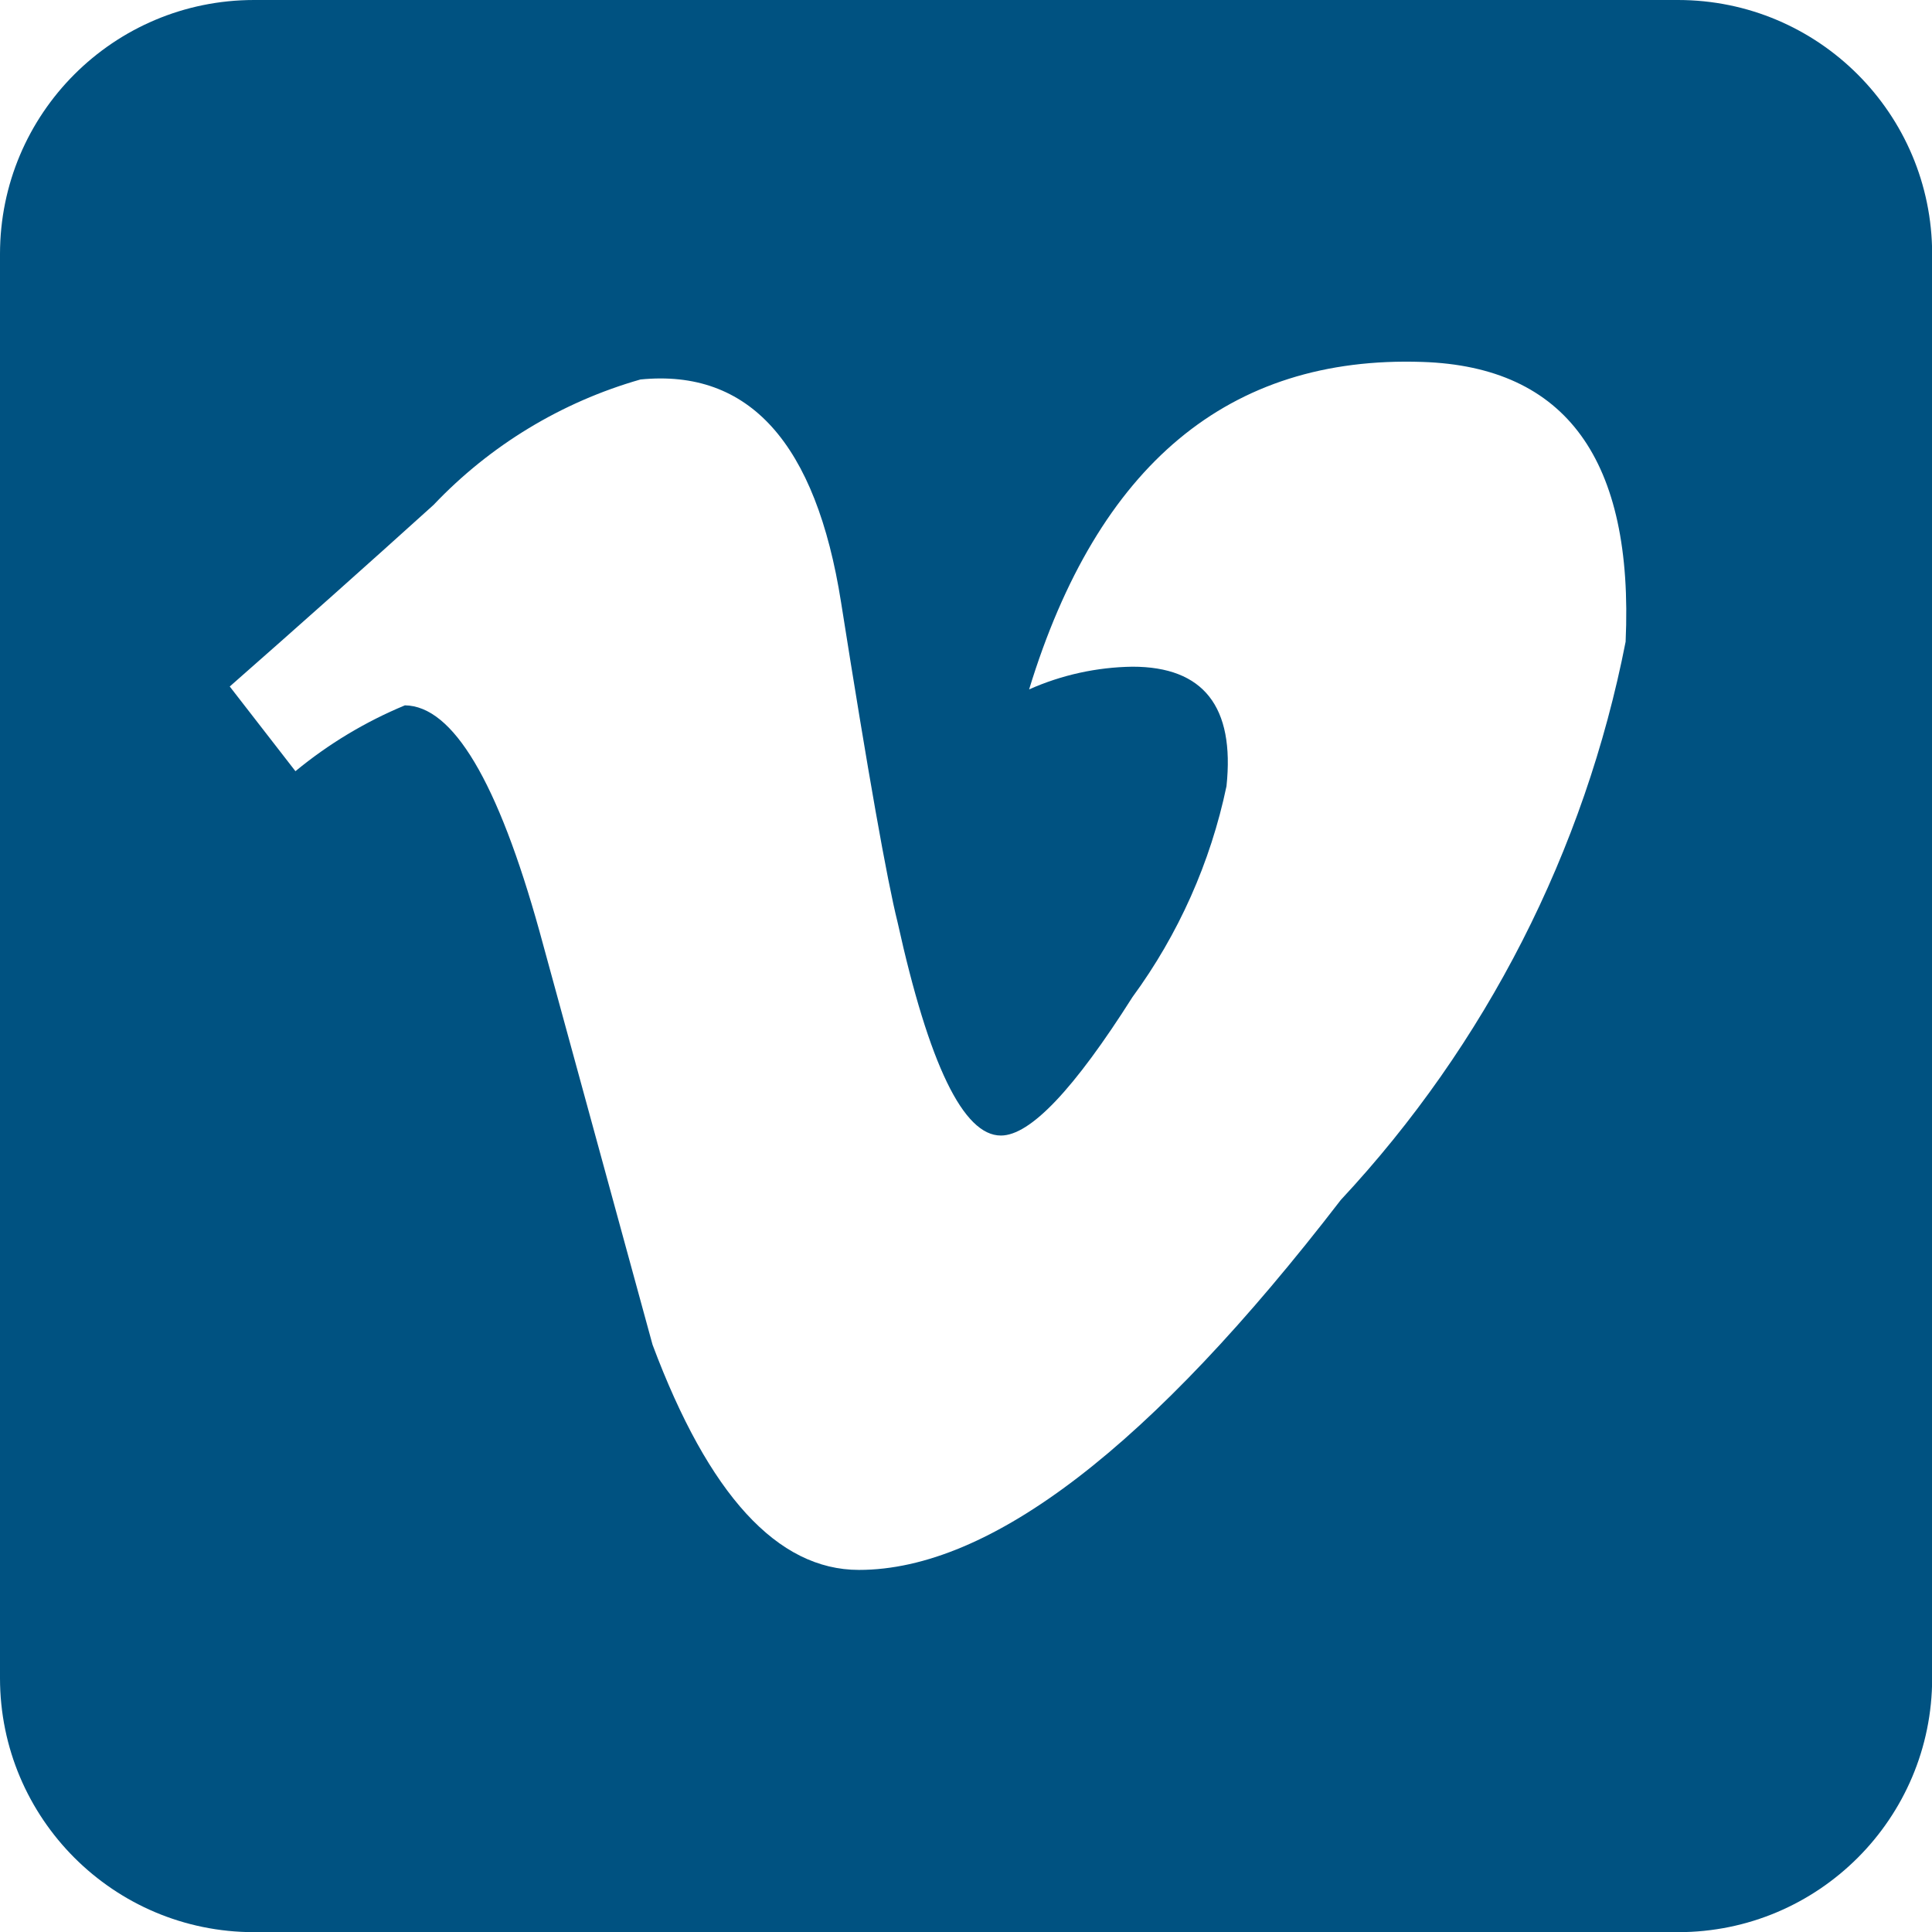
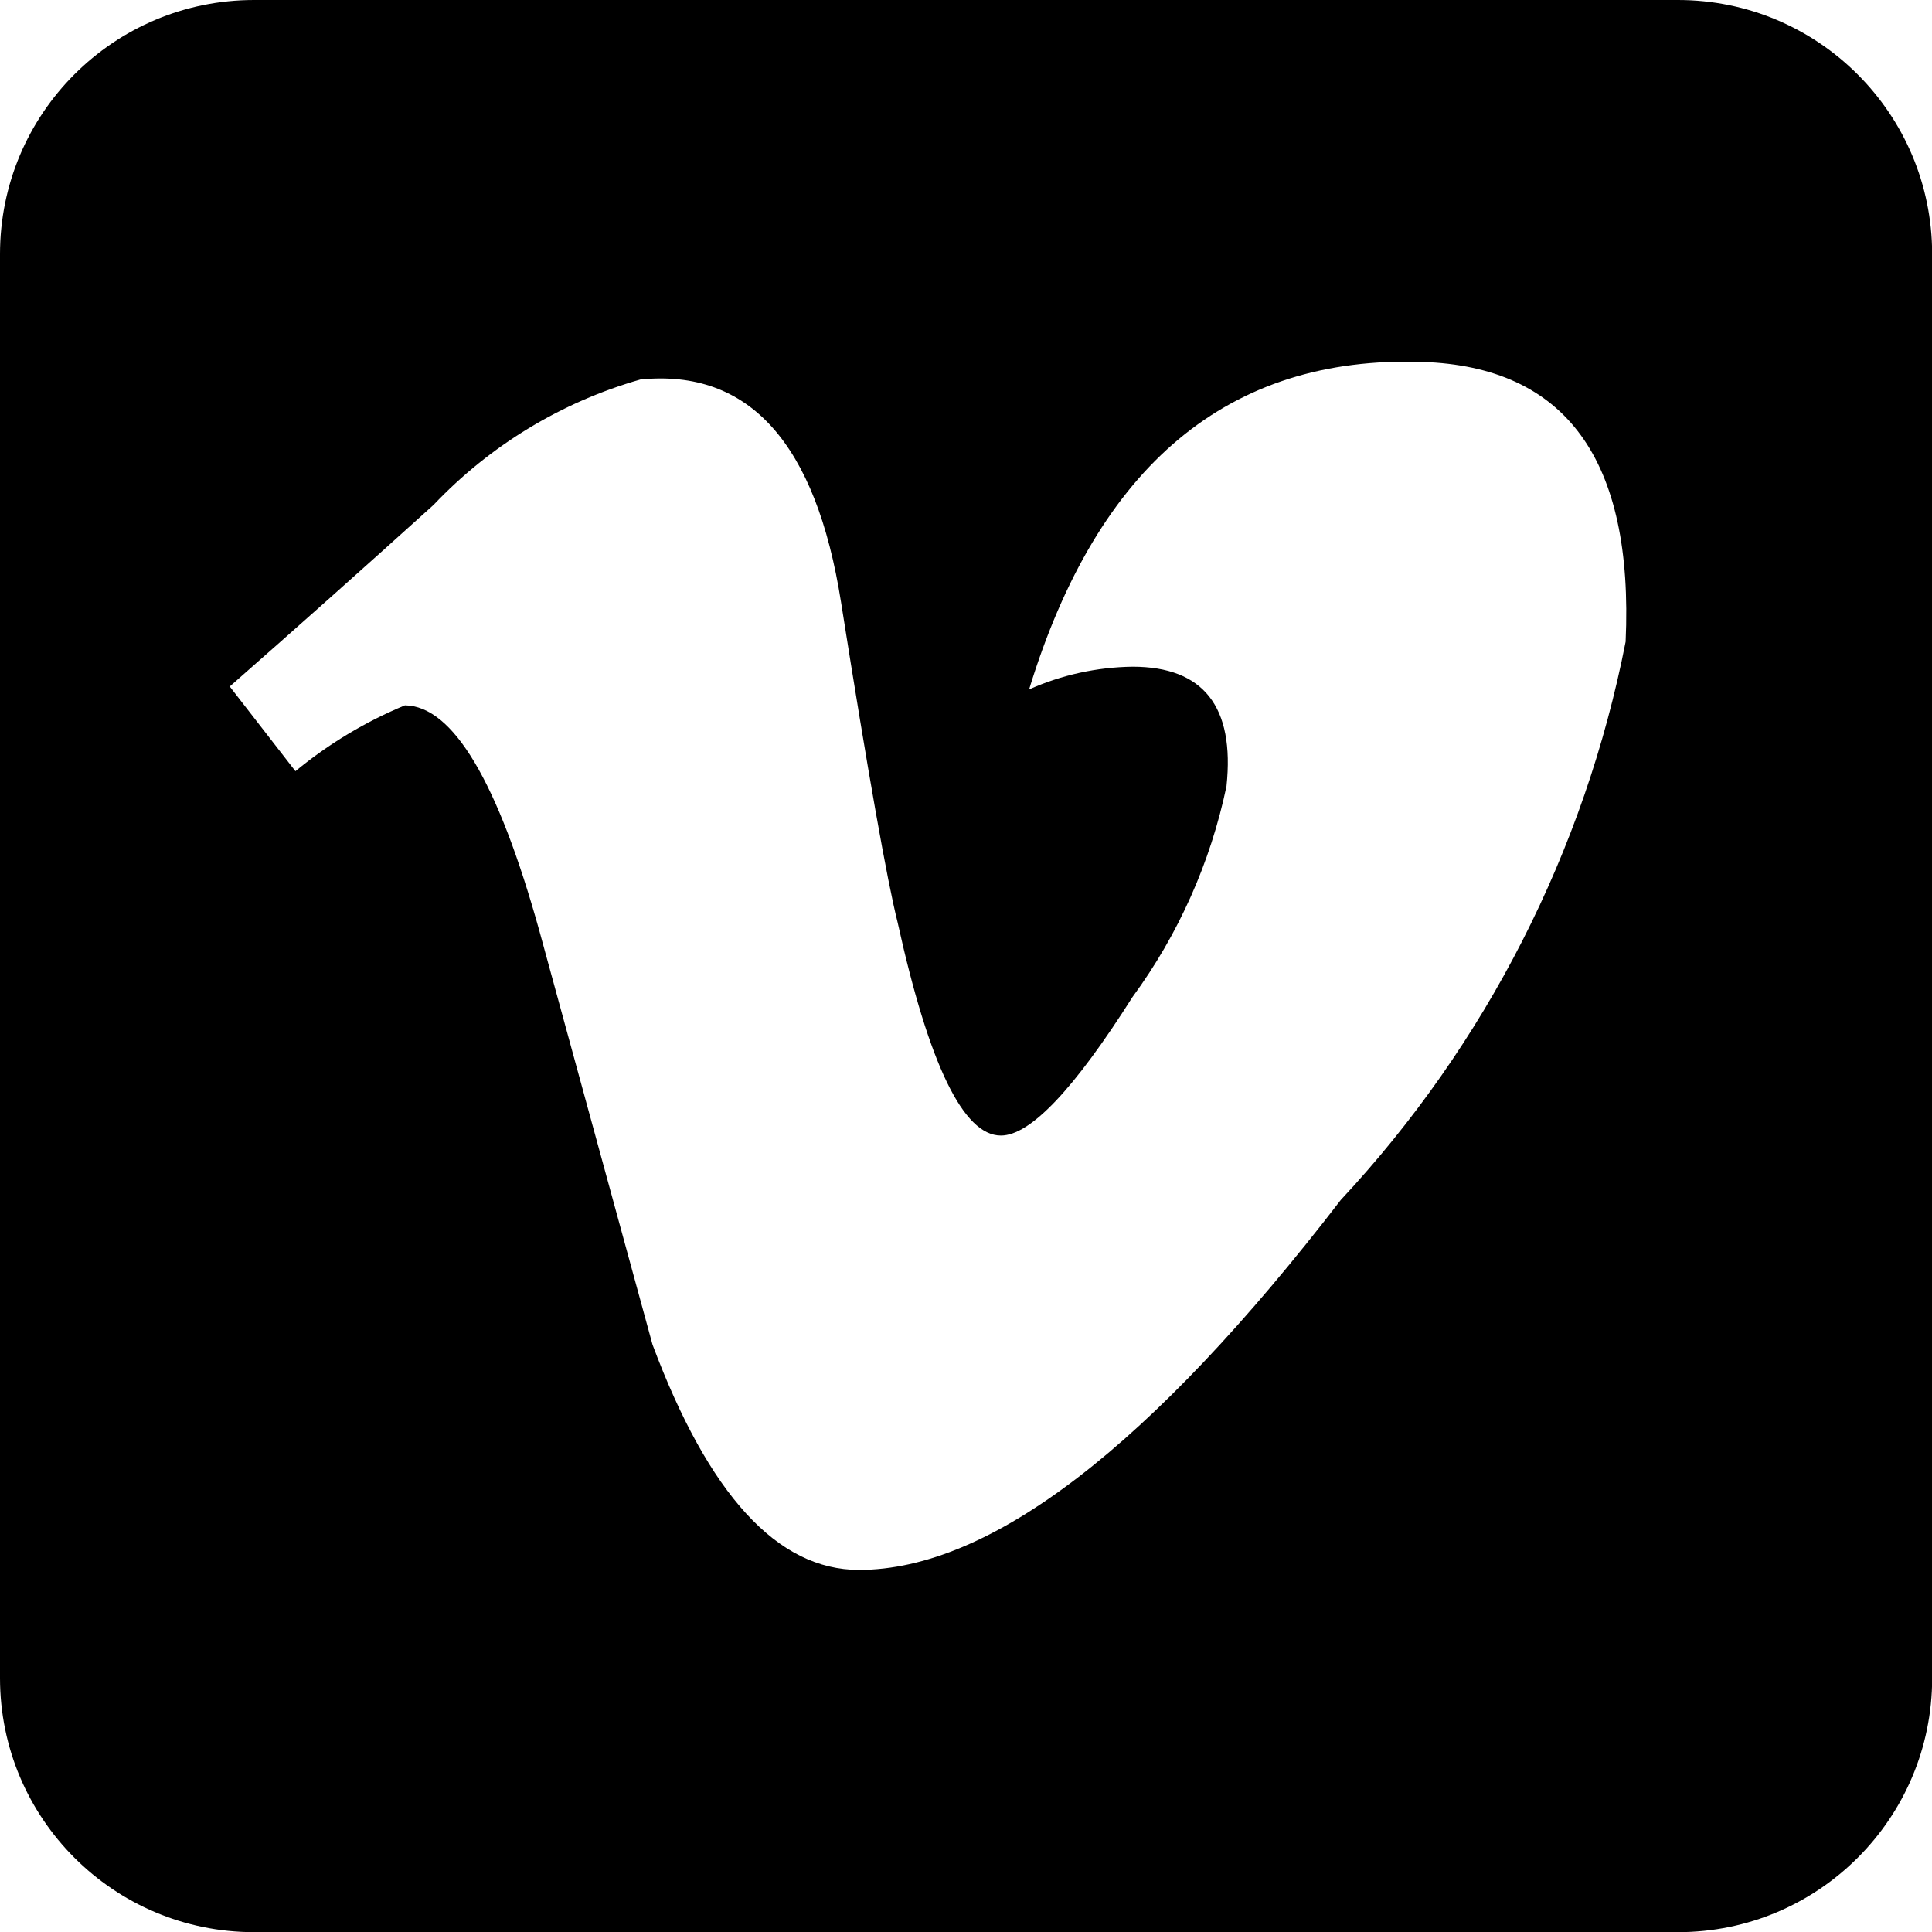
<svg xmlns="http://www.w3.org/2000/svg" version="1.1" id="Layer_1" x="0px" y="0px" viewBox="0 0 1200 1200" style="enable-background:new 0 0 1200 1200;" xml:space="preserve">
-   <style type="text/css">
- 	.st0{fill:#005281;}
- </style>
-   <path class="st0" d="M1042.2,0H157.8C70.6,0,0,70.6,0,157.8v884.5c0,87.1,70.6,157.8,157.8,157.8h884.5  c87.1,0,157.8-70.6,157.8-157.8V157.8C1200,70.6,1129.4,0,1042.2,0z M1009.7,398.6c-25.4,129.8-86.7,250-176.9,346.7  C714.9,898.5,615.1,975.1,533.5,975.1c-50.6,0-93.3-46.6-128.2-139.9l-70.2-256.7c-25.9-93.2-53.8-140-83.6-140.4  c-24.6,10.2-47.5,24-68,40.9l-40.8-52.6c42.8-37.6,85-75.2,126.6-112.8c35.1-37,79.5-63.9,128.5-77.9c67.5-6.7,109,39.5,124.6,138.4  c16.8,106.5,28.6,172.8,35.1,198.7c19.5,88.4,40.9,132.6,64.2,132.5c18.2,0,45.4-28.7,81.7-86c28.6-39,48.5-83.7,58.4-131  c5.2-49.4-14.3-74.2-58.4-74.2c-22.1,0.3-44,5.1-64.2,14.1c42.7-139.6,124.1-207.4,244.2-203.4  C972.7,227.7,1014.8,285.6,1009.7,398.6z" />
+   <path d="M1042.2,0H157.8C70.6,0,0,70.6,0,157.8v884.5c0,87.1,70.6,157.8,157.8,157.8h884.5c87.1,0,157.8-70.6,157.8-157.8V157.8  C1200,70.6,1129.4,0,1042.2,0z M1009.7,398.6c-25.4,129.8-86.7,250-176.9,346.7C714.9,898.5,615.1,975.1,533.5,975.1  c-50.6,0-93.3-46.6-128.2-139.9l-70.2-256.7c-25.9-93.2-53.8-140-83.6-140.4c-24.6,10.2-47.5,24-68,40.9l-40.8-52.6  c42.8-37.6,85-75.2,126.6-112.8c35.1-37,79.5-63.9,128.5-77.9c67.5-6.7,109,39.5,124.6,138.4c16.8,106.5,28.6,172.8,35.1,198.7  c19.5,88.4,40.9,132.6,64.2,132.5c18.2,0,45.4-28.7,81.7-86c28.6-39,48.5-83.7,58.4-131c5.2-49.4-14.3-74.2-58.4-74.2  c-22.1,0.3-44,5.1-64.2,14.1c42.7-139.6,124.1-207.4,244.2-203.4C972.7,227.7,1014.8,285.6,1009.7,398.6z" />
</svg>
